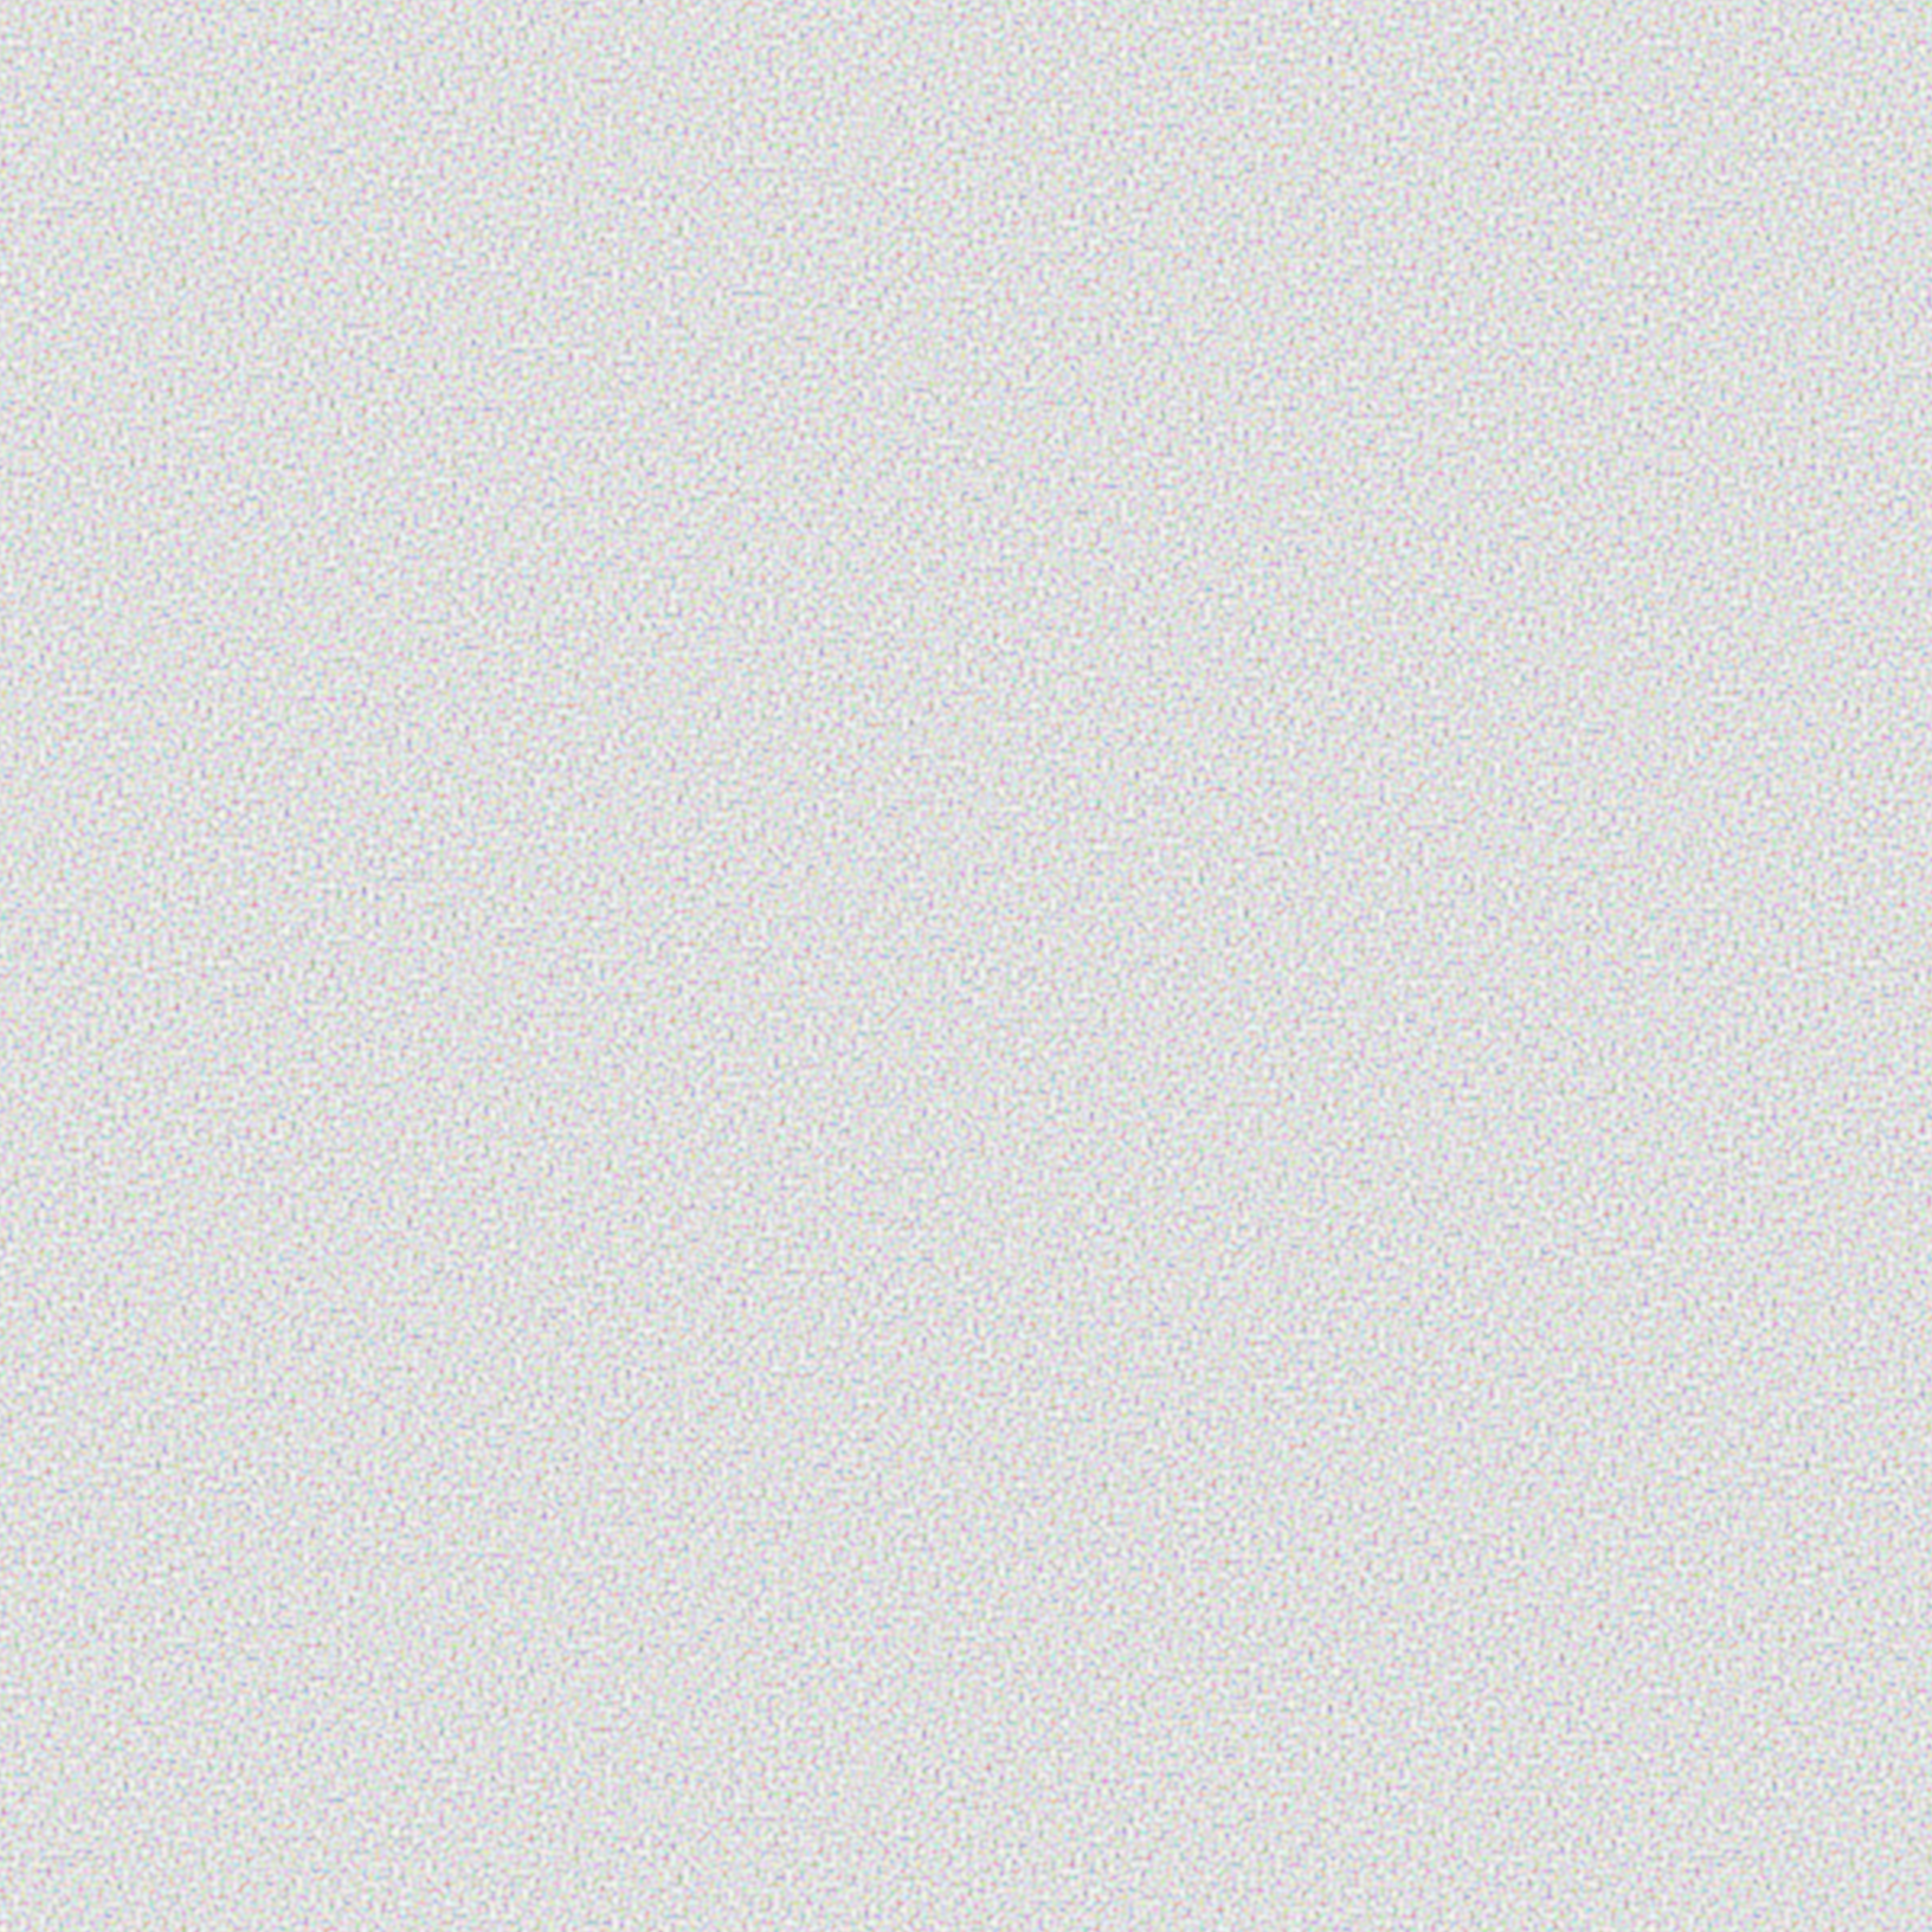
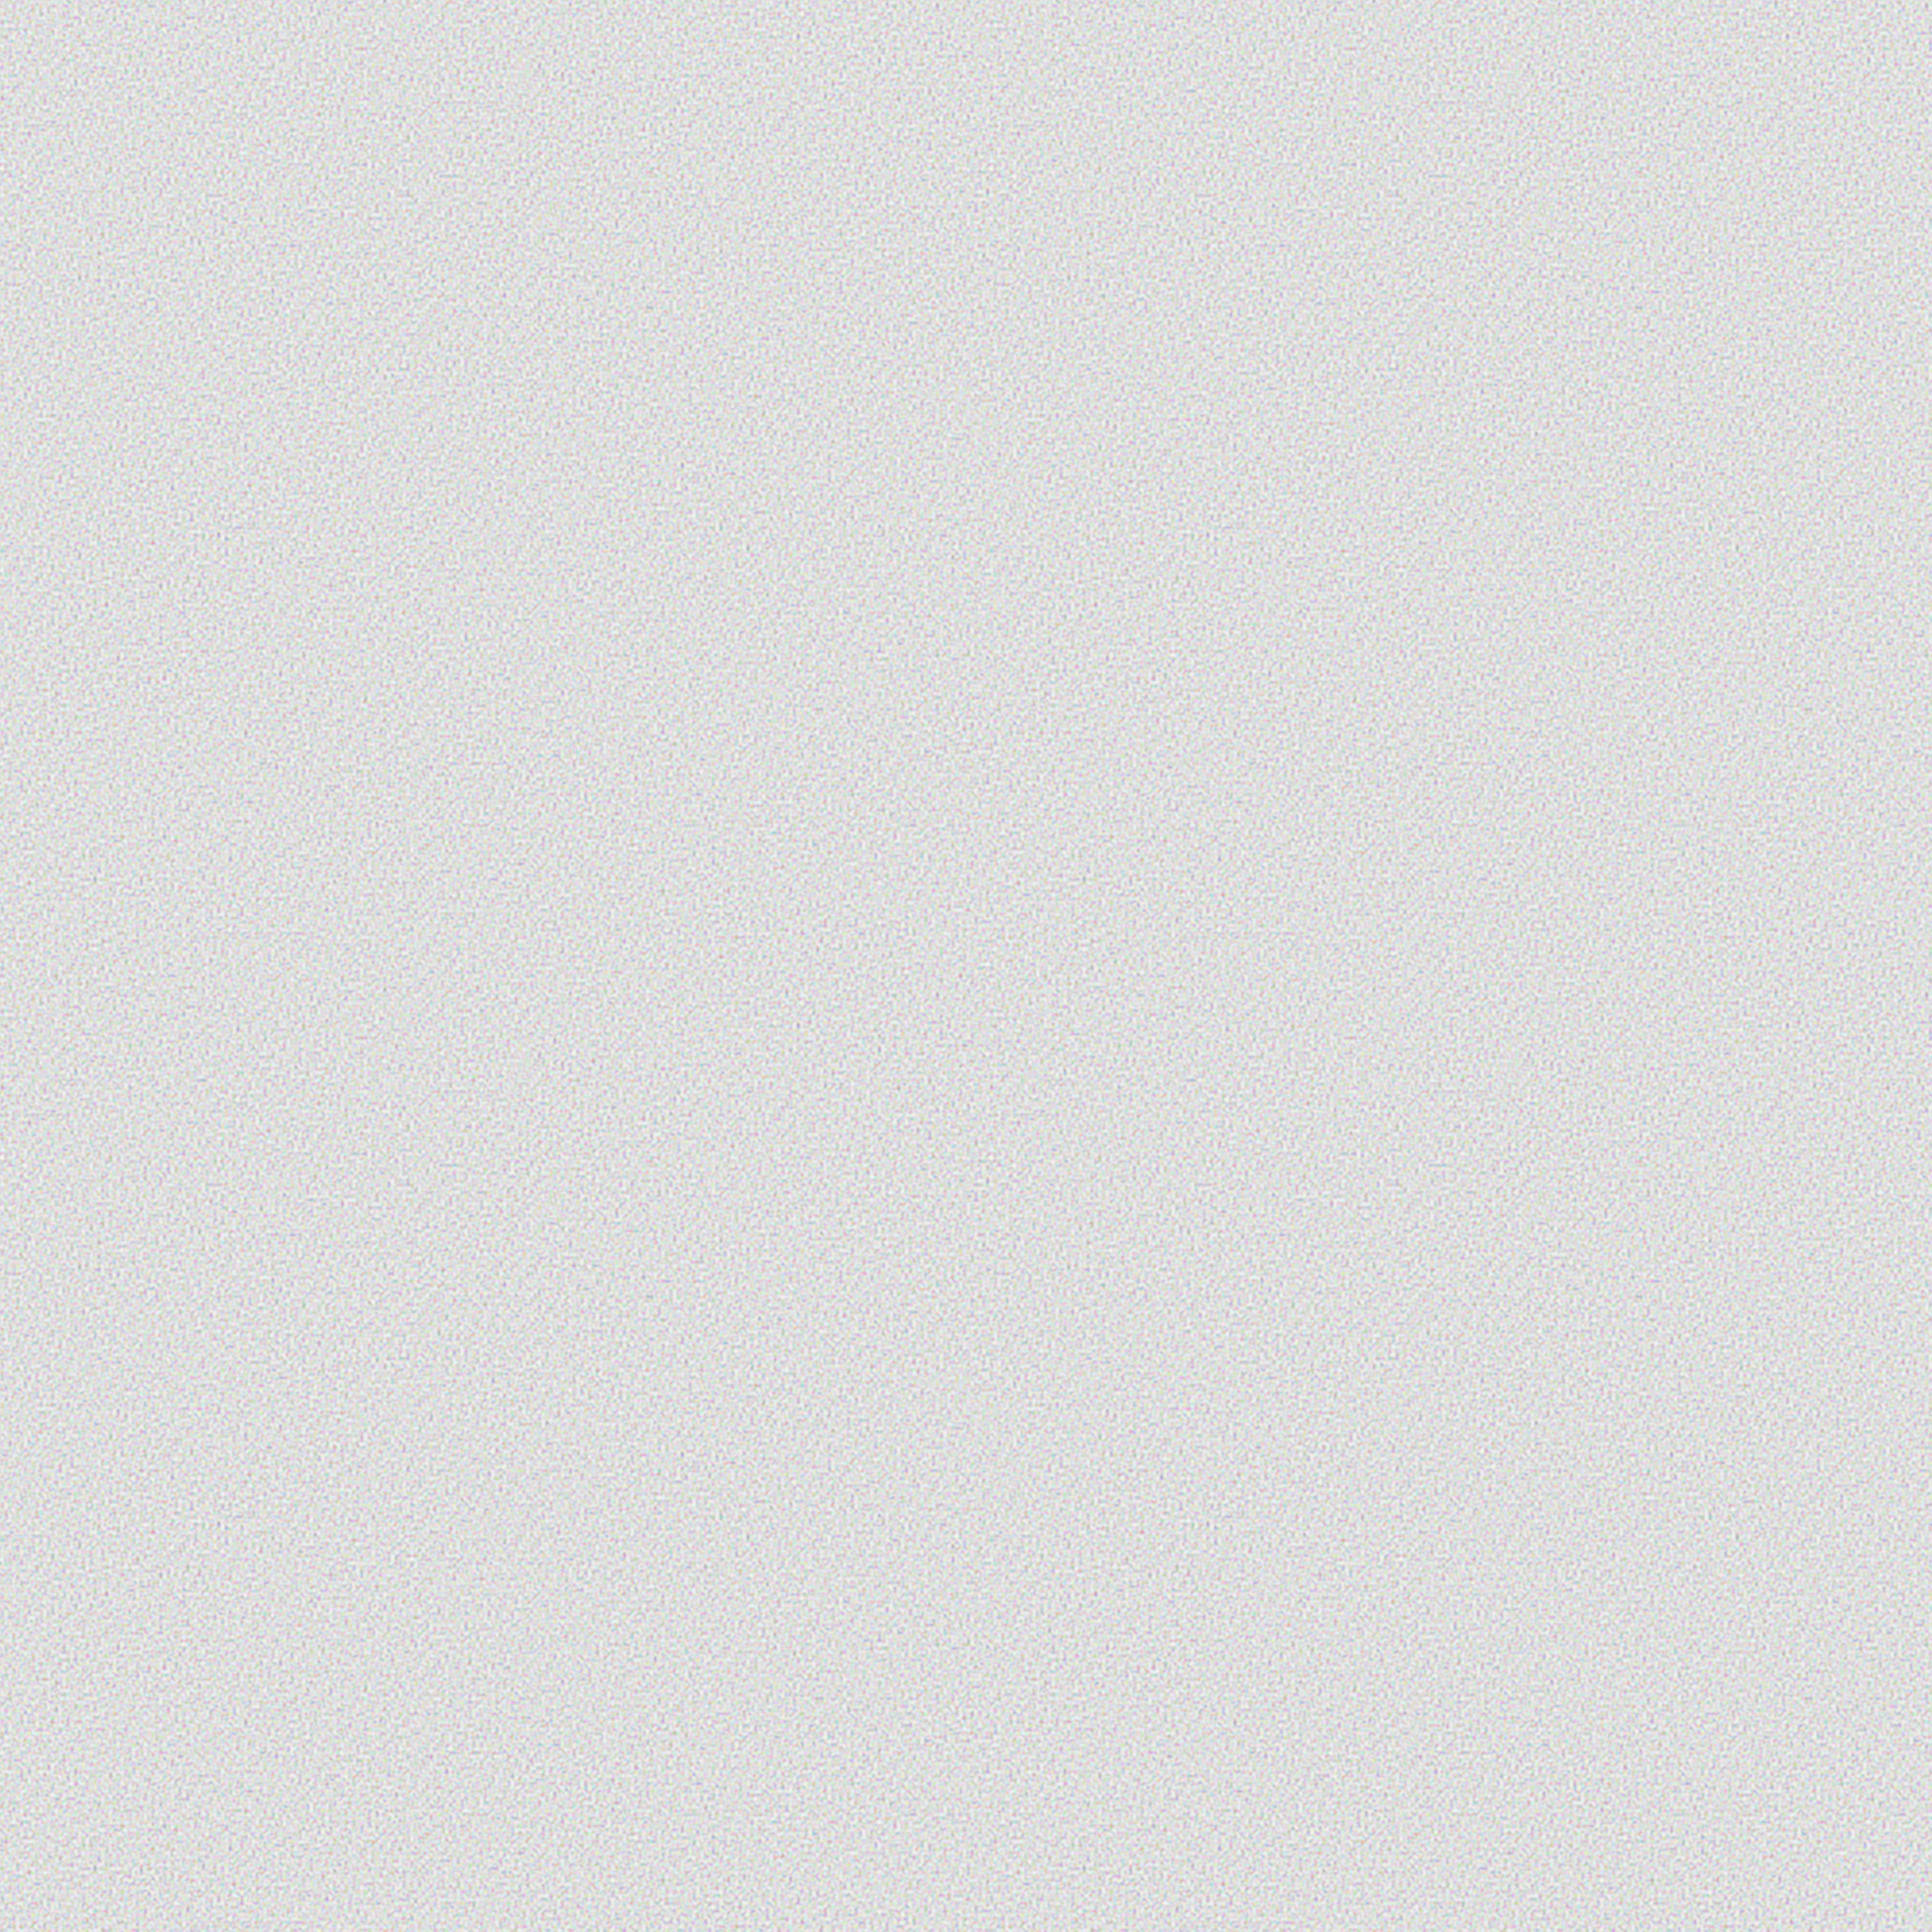
- <svg xmlns="http://www.w3.org/2000/svg" viewBox="0 0 300 300">
-   <filter id="noiseFilter">
+ <svg xmlns="http://www.w3.org/2000/svg" viewBox="0 0 500 500">
+   <filter id="noise">
    <feTurbulence type="fractalNoise" baseFrequency="1" numOctaves="1" stitchTiles="stitch" />
  </filter>
-   <rect width="100%" height="100%" filter="url(#noiseFilter)" />
+   <rect width="100%" height="100%" filter="url(#noise)" />
</svg>
